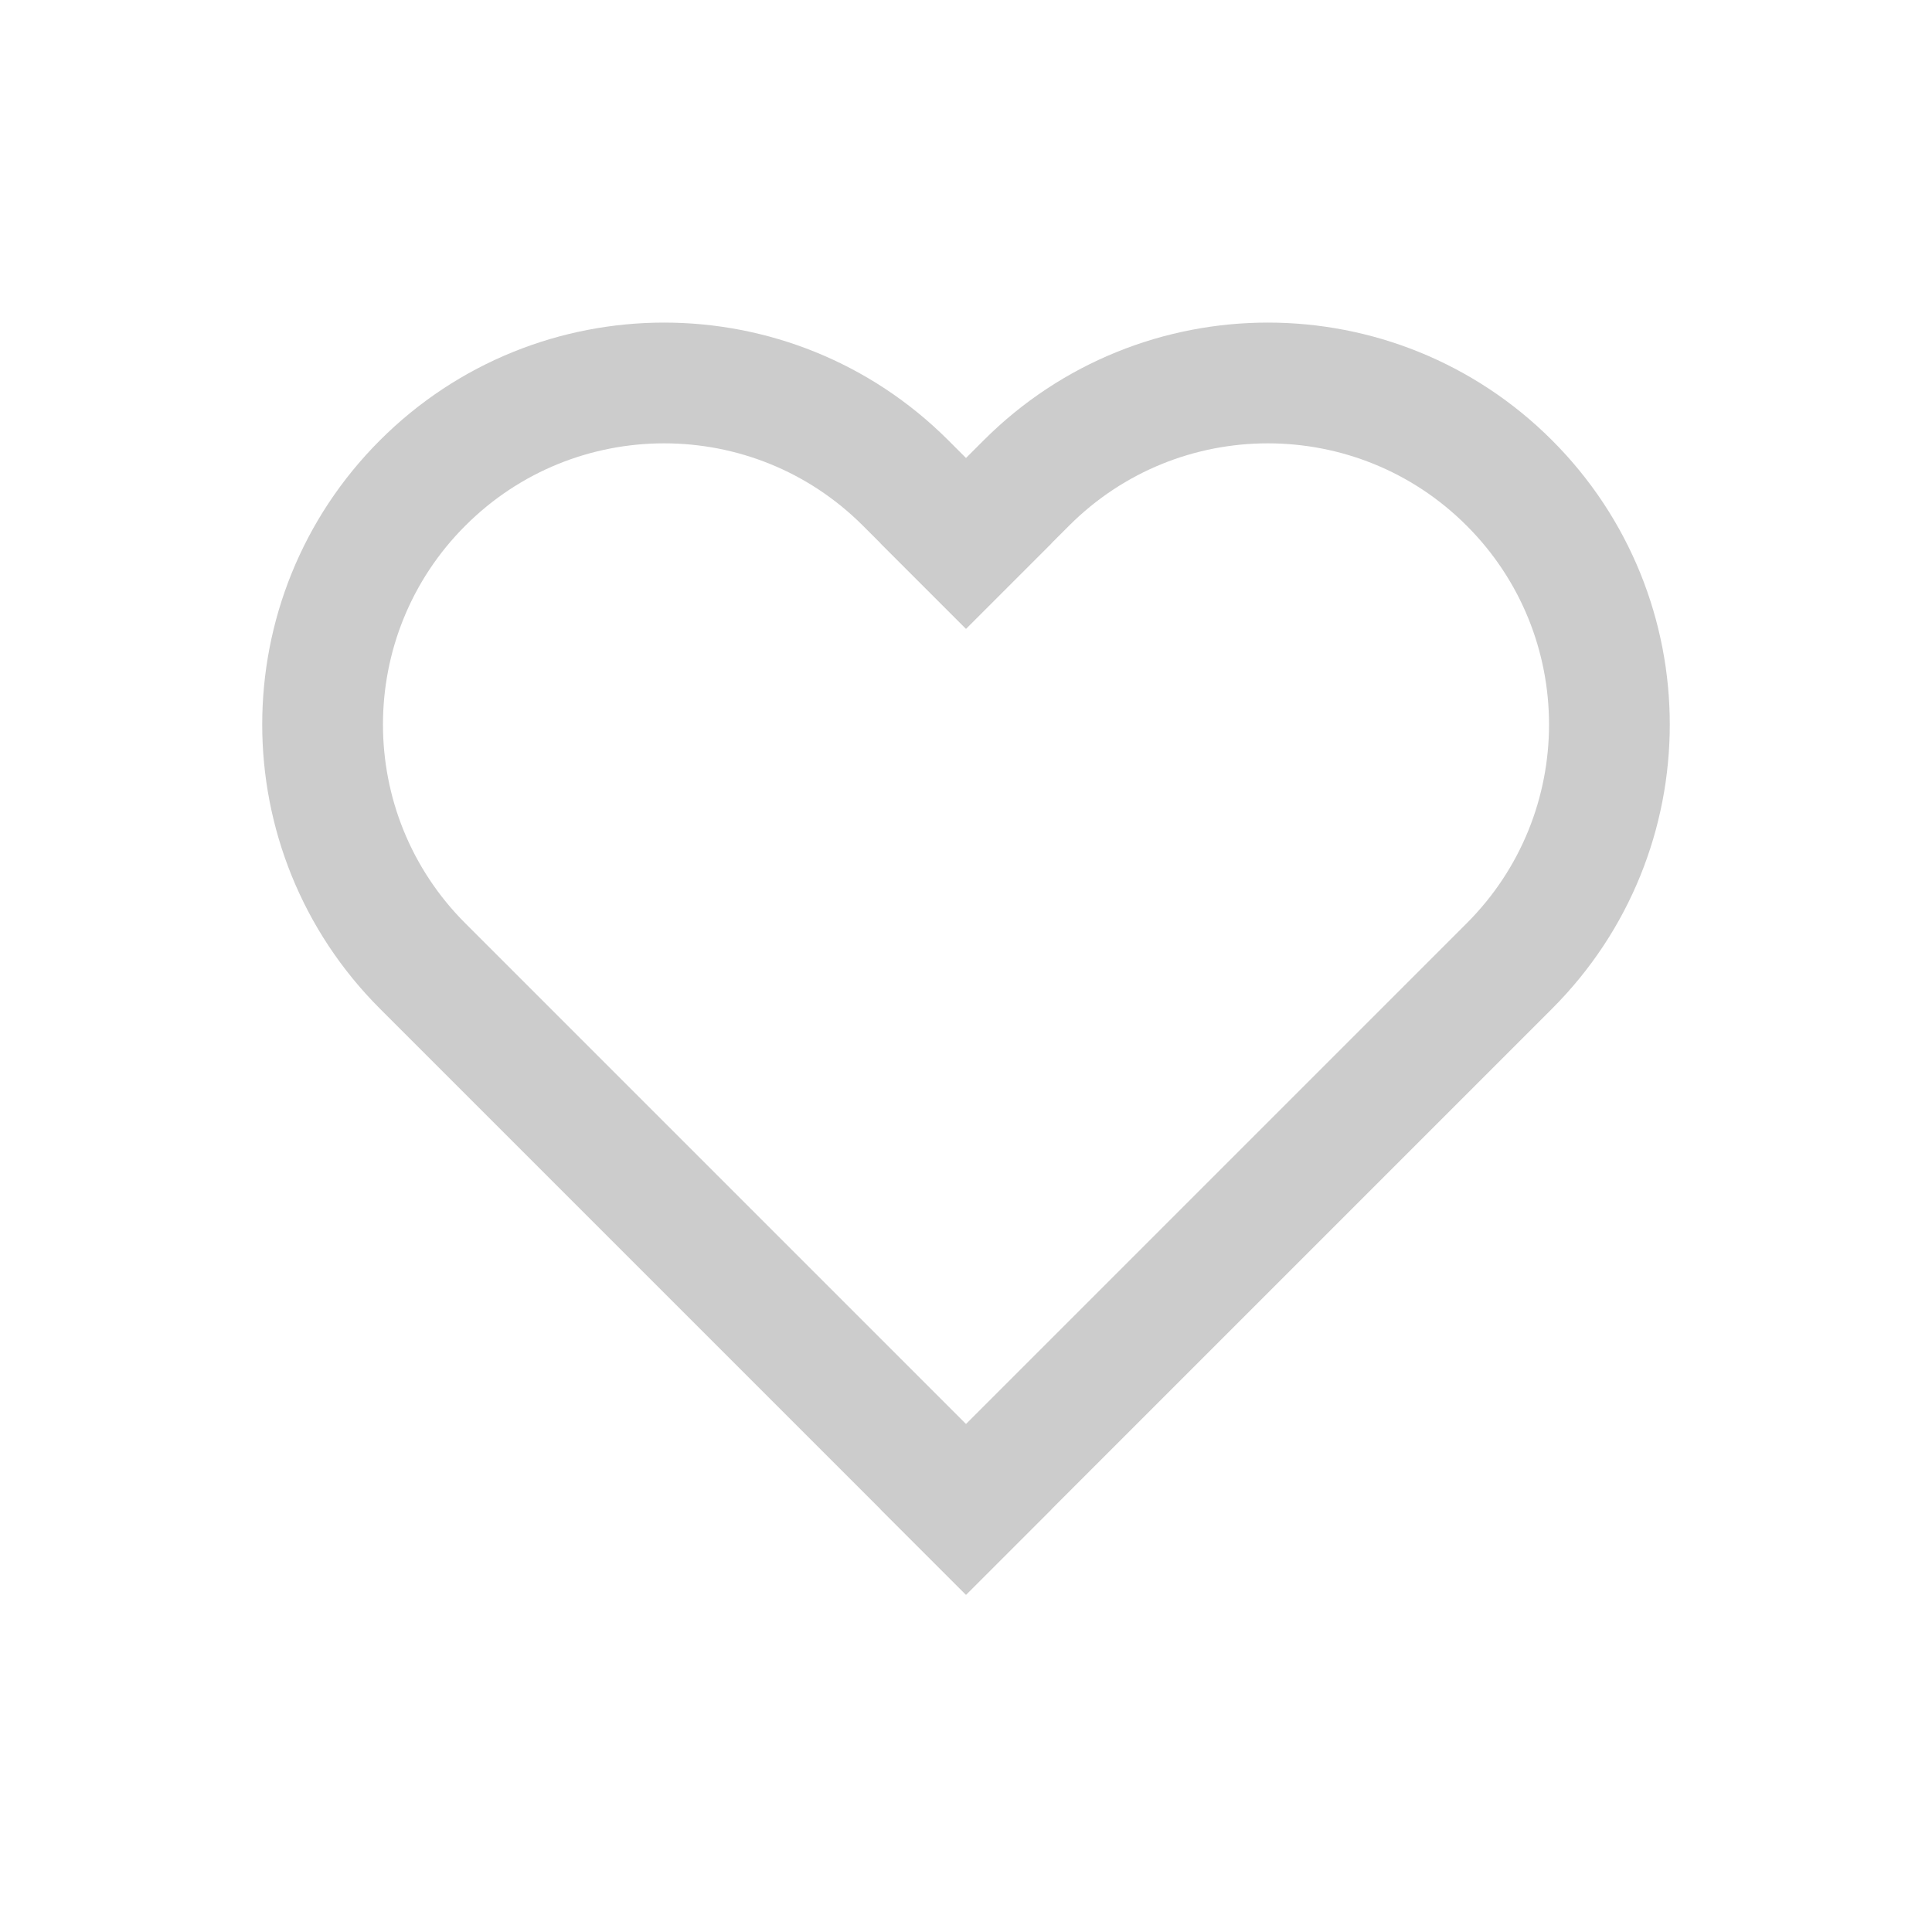
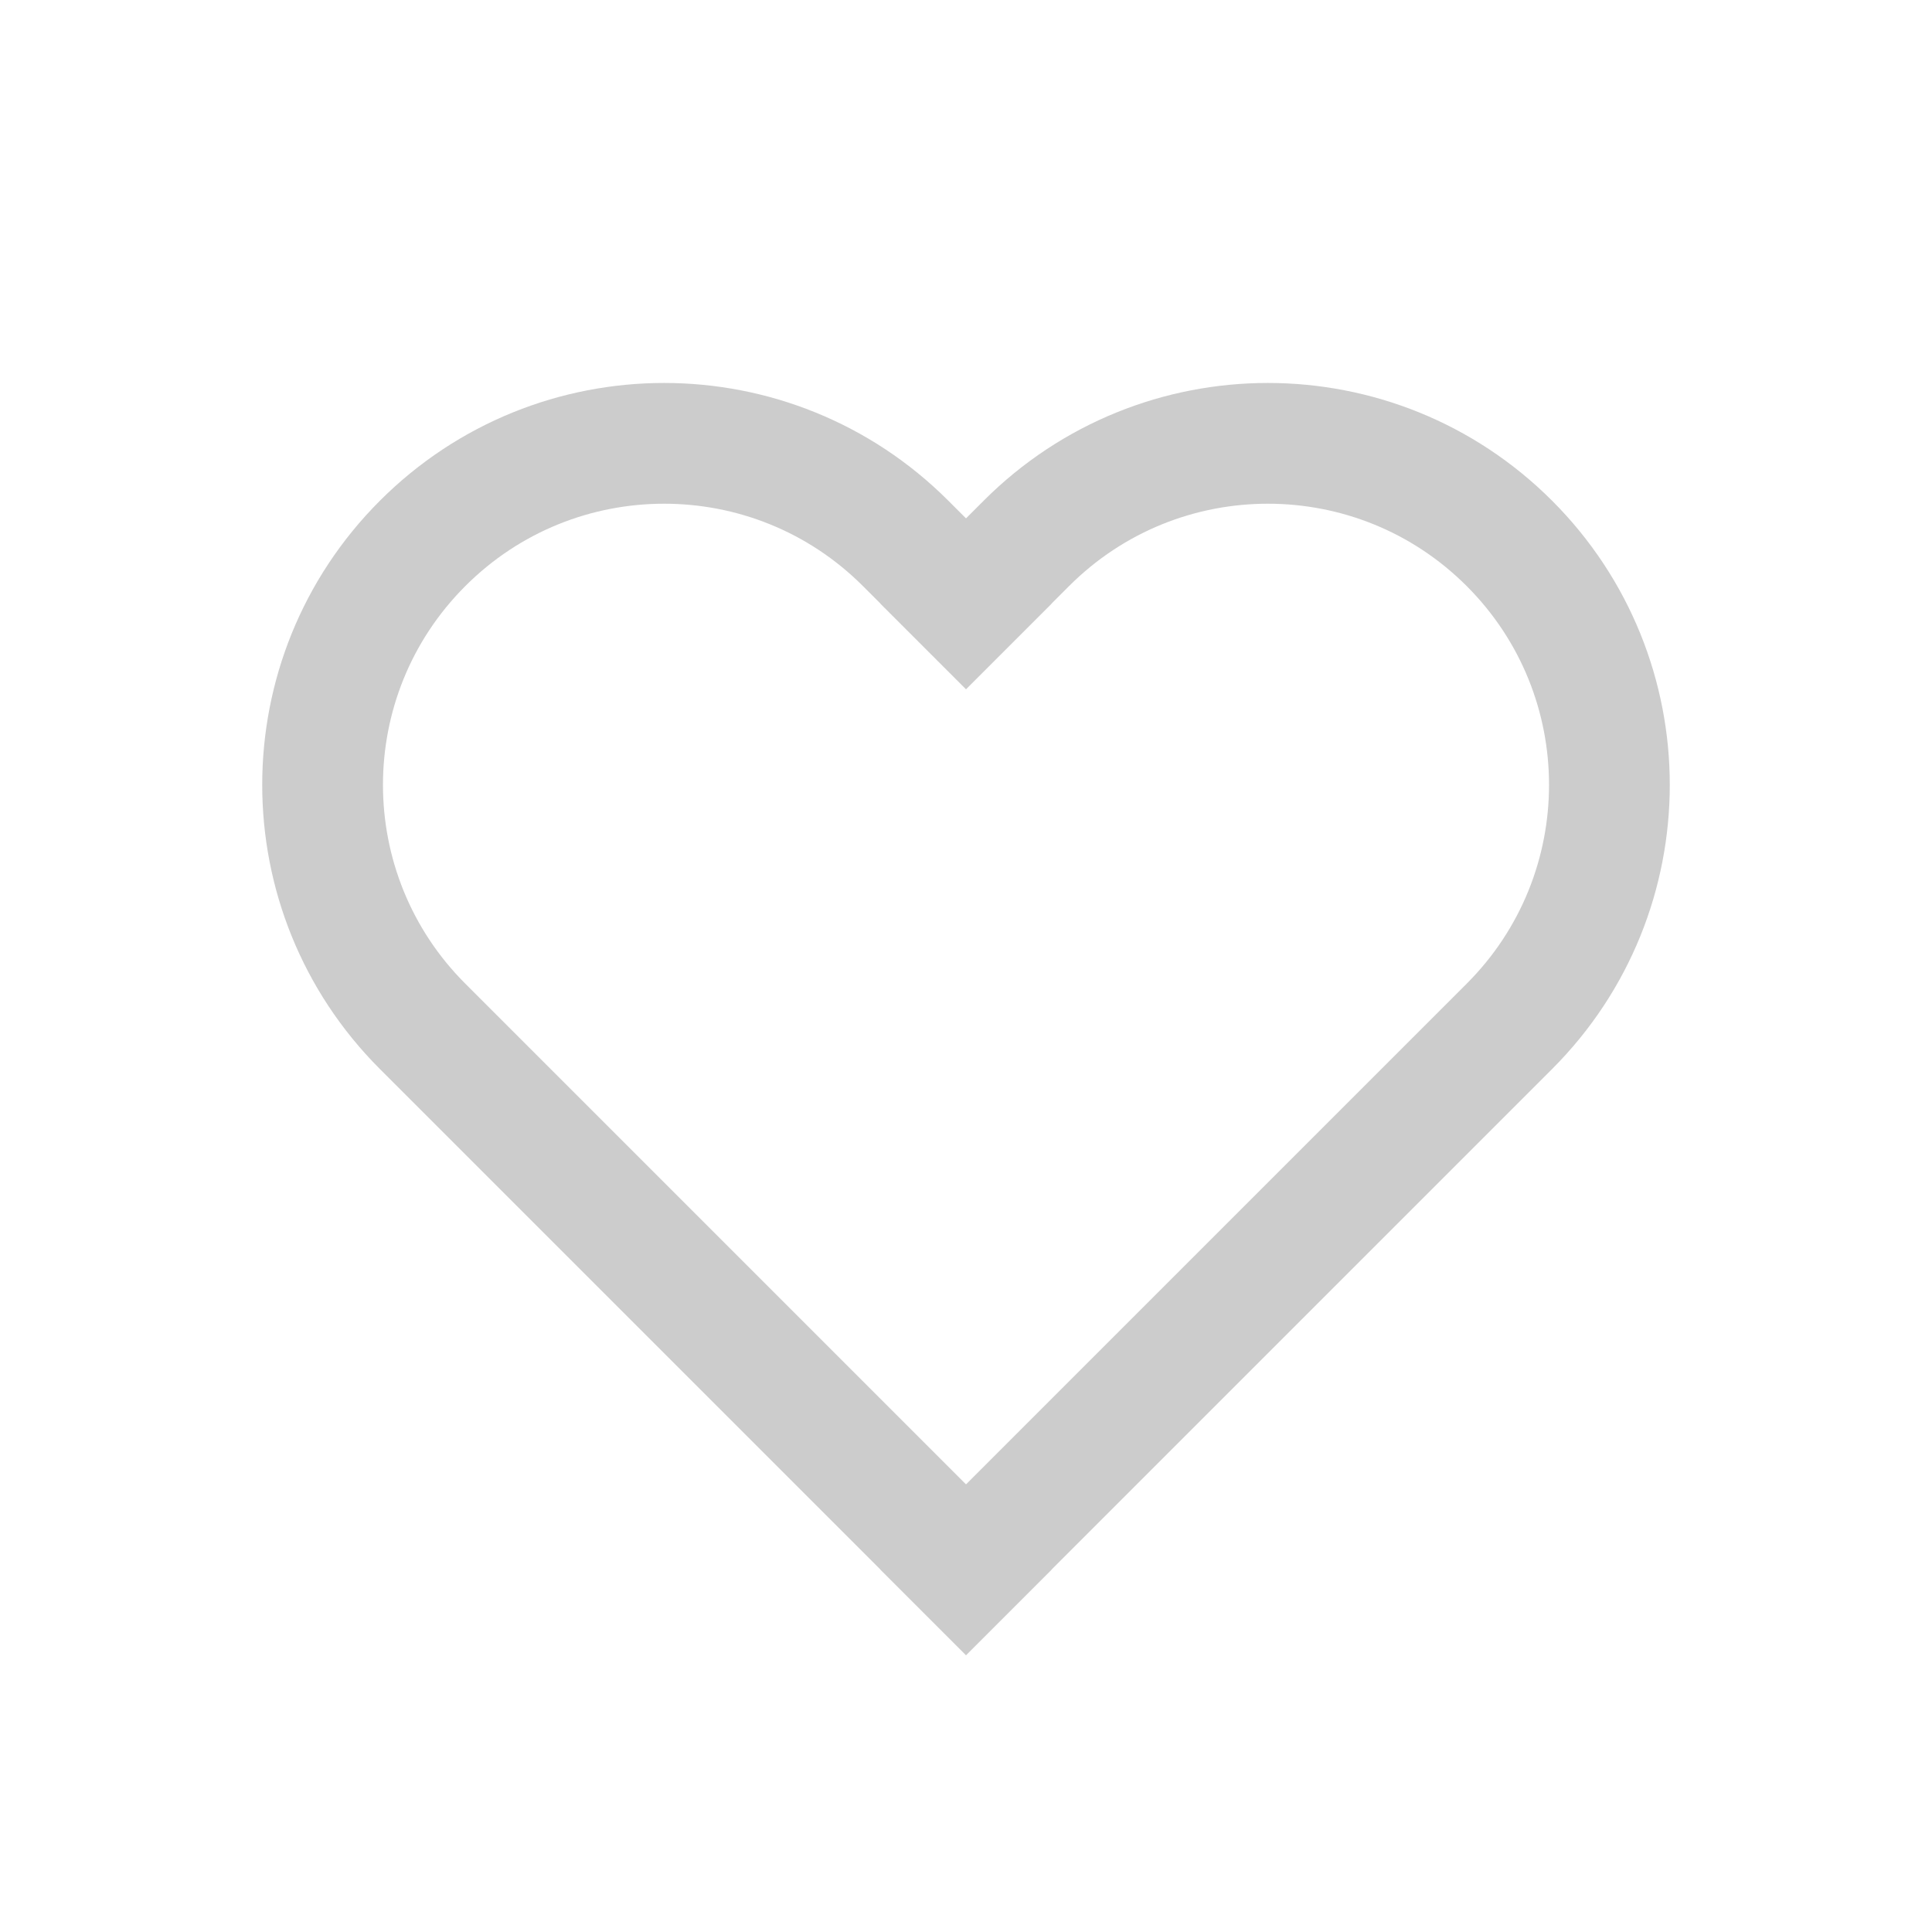
- <svg xmlns="http://www.w3.org/2000/svg" viewBox="0 -1 32 32" style="stroke-linecap:square">
+ <svg xmlns="http://www.w3.org/2000/svg" viewBox="0 -2 32 32" style="stroke-linecap:square">
  <g style="fill:none;stroke:#ccc;stroke-width:2">
    <path d="M16,8L24,16L16,24L8,16Z" stroke="none" />
    <path d="M16,8L17,7A1,1,0,0,1,25,15L16,24" />
    <path d="M16,24L7,15A1,1,0,0,1,15,7L16,8" />
  </g>
</svg>
